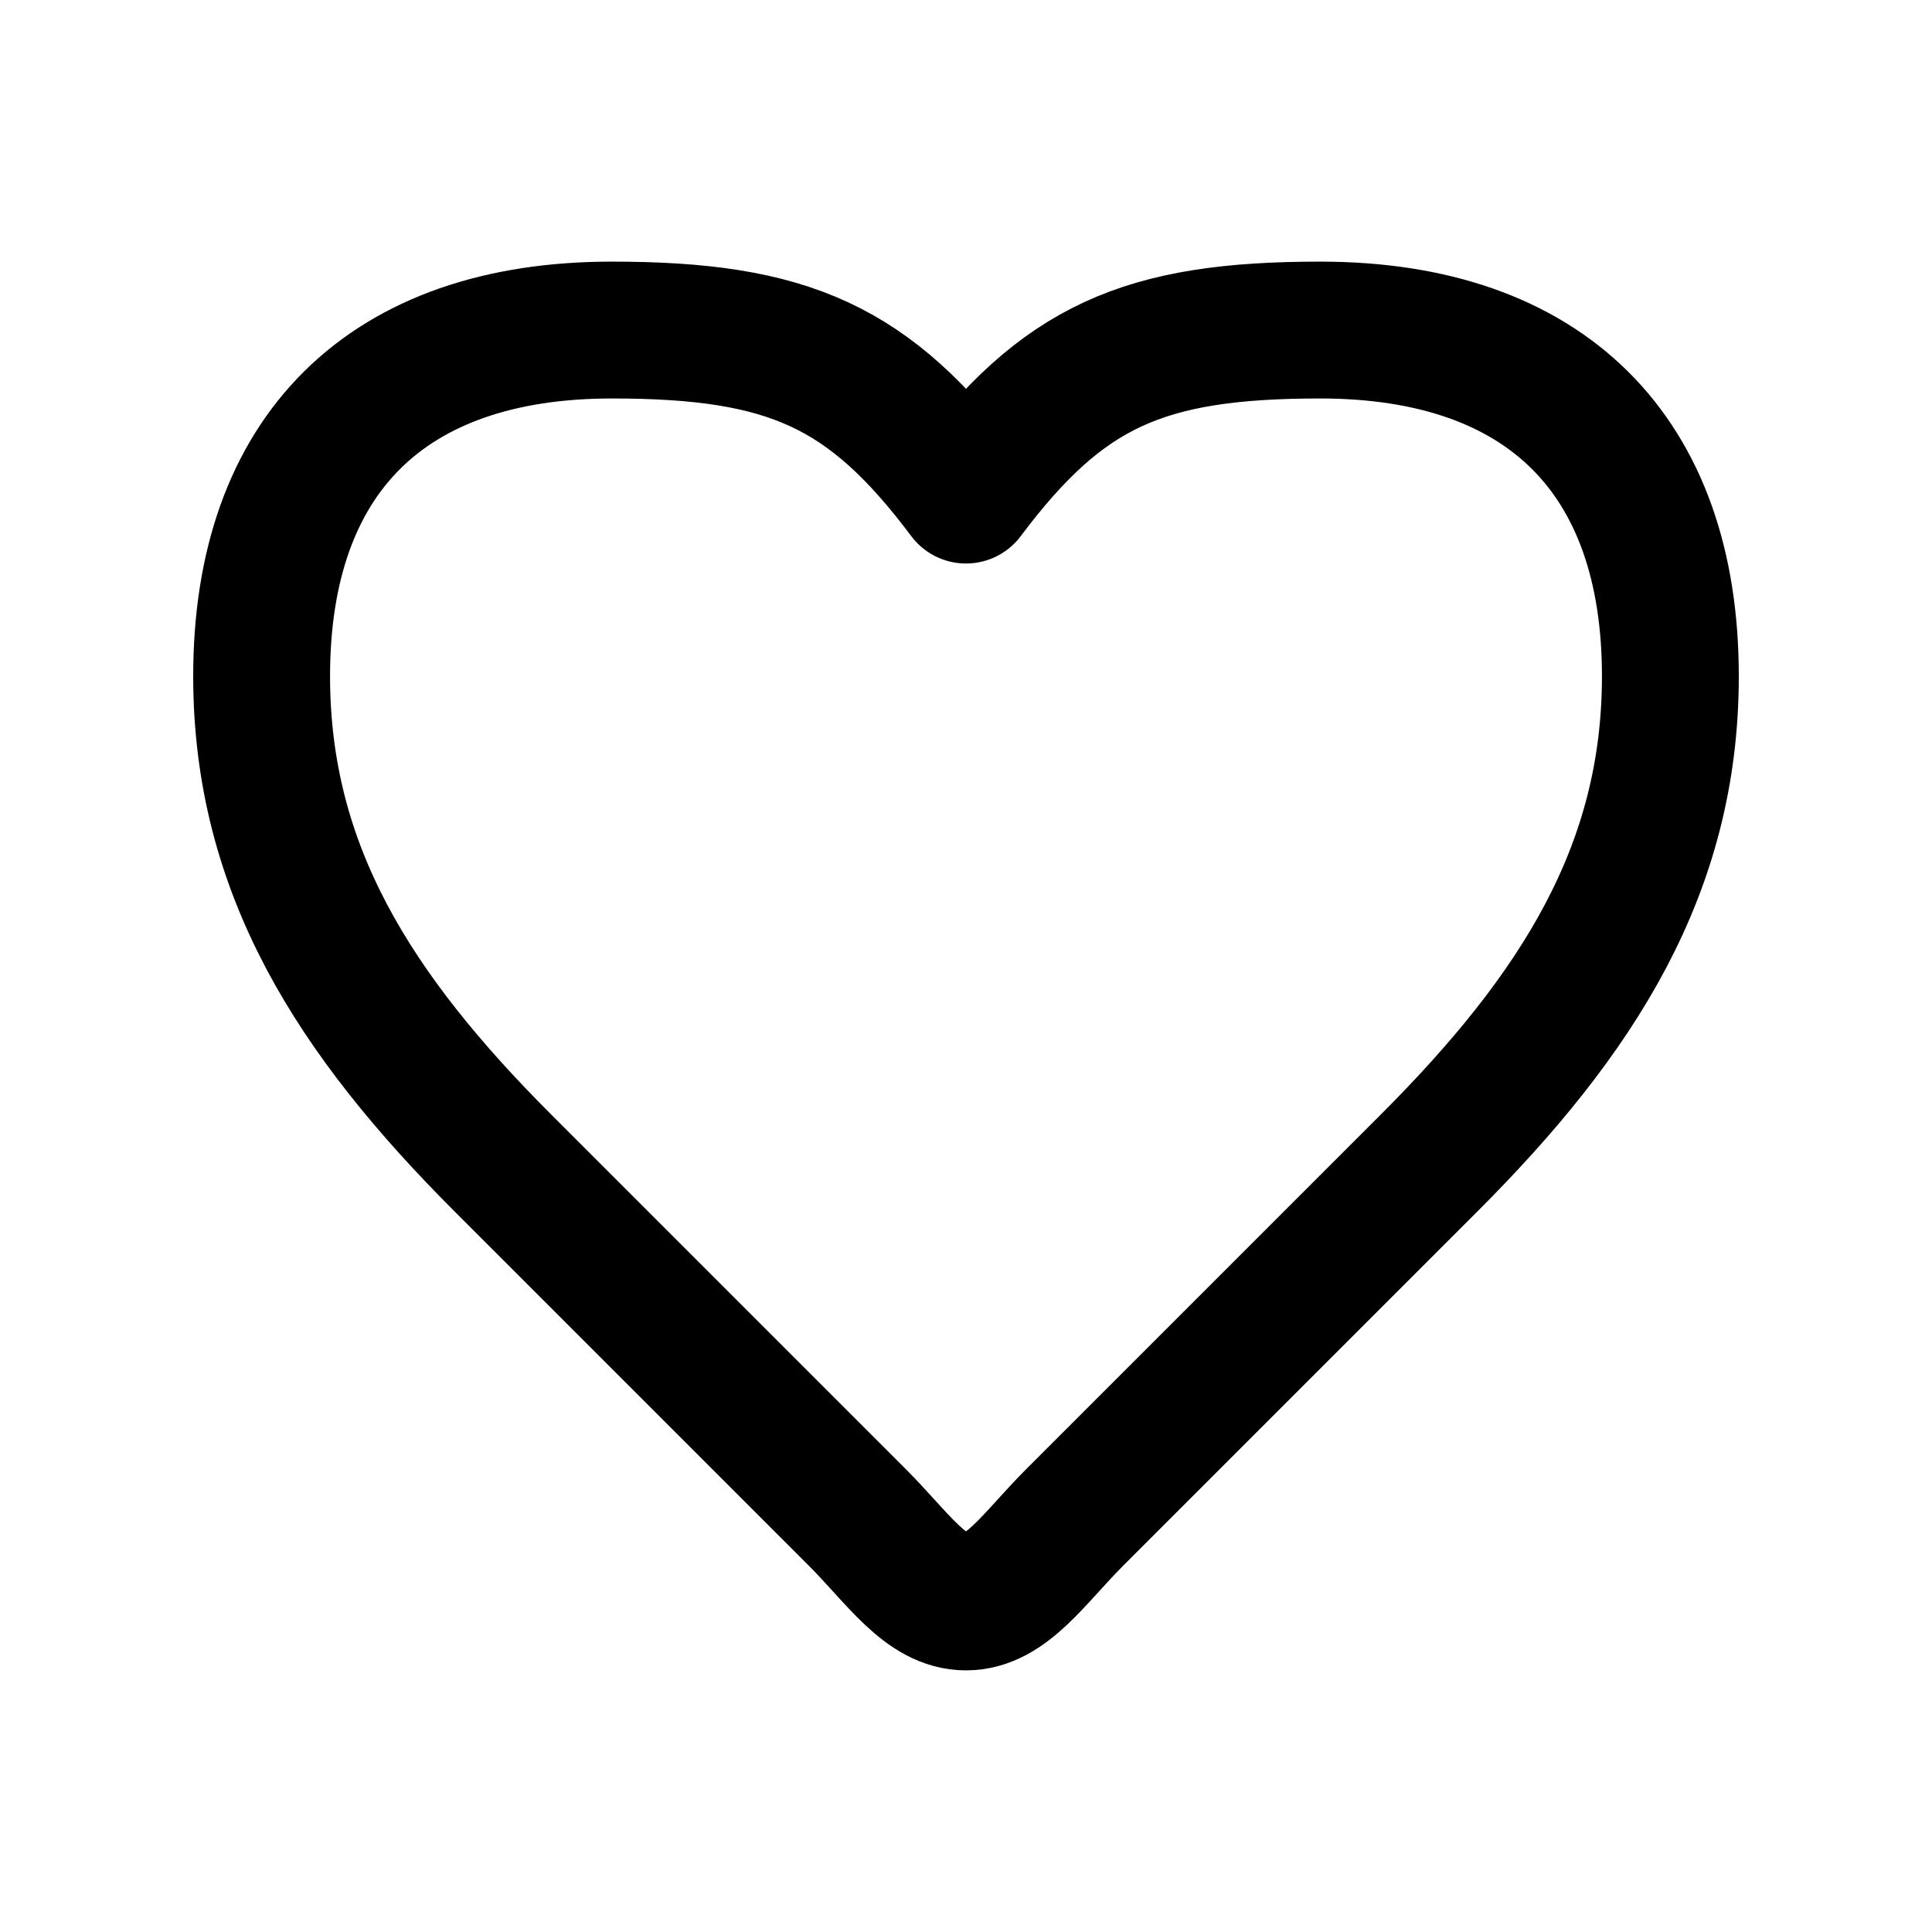
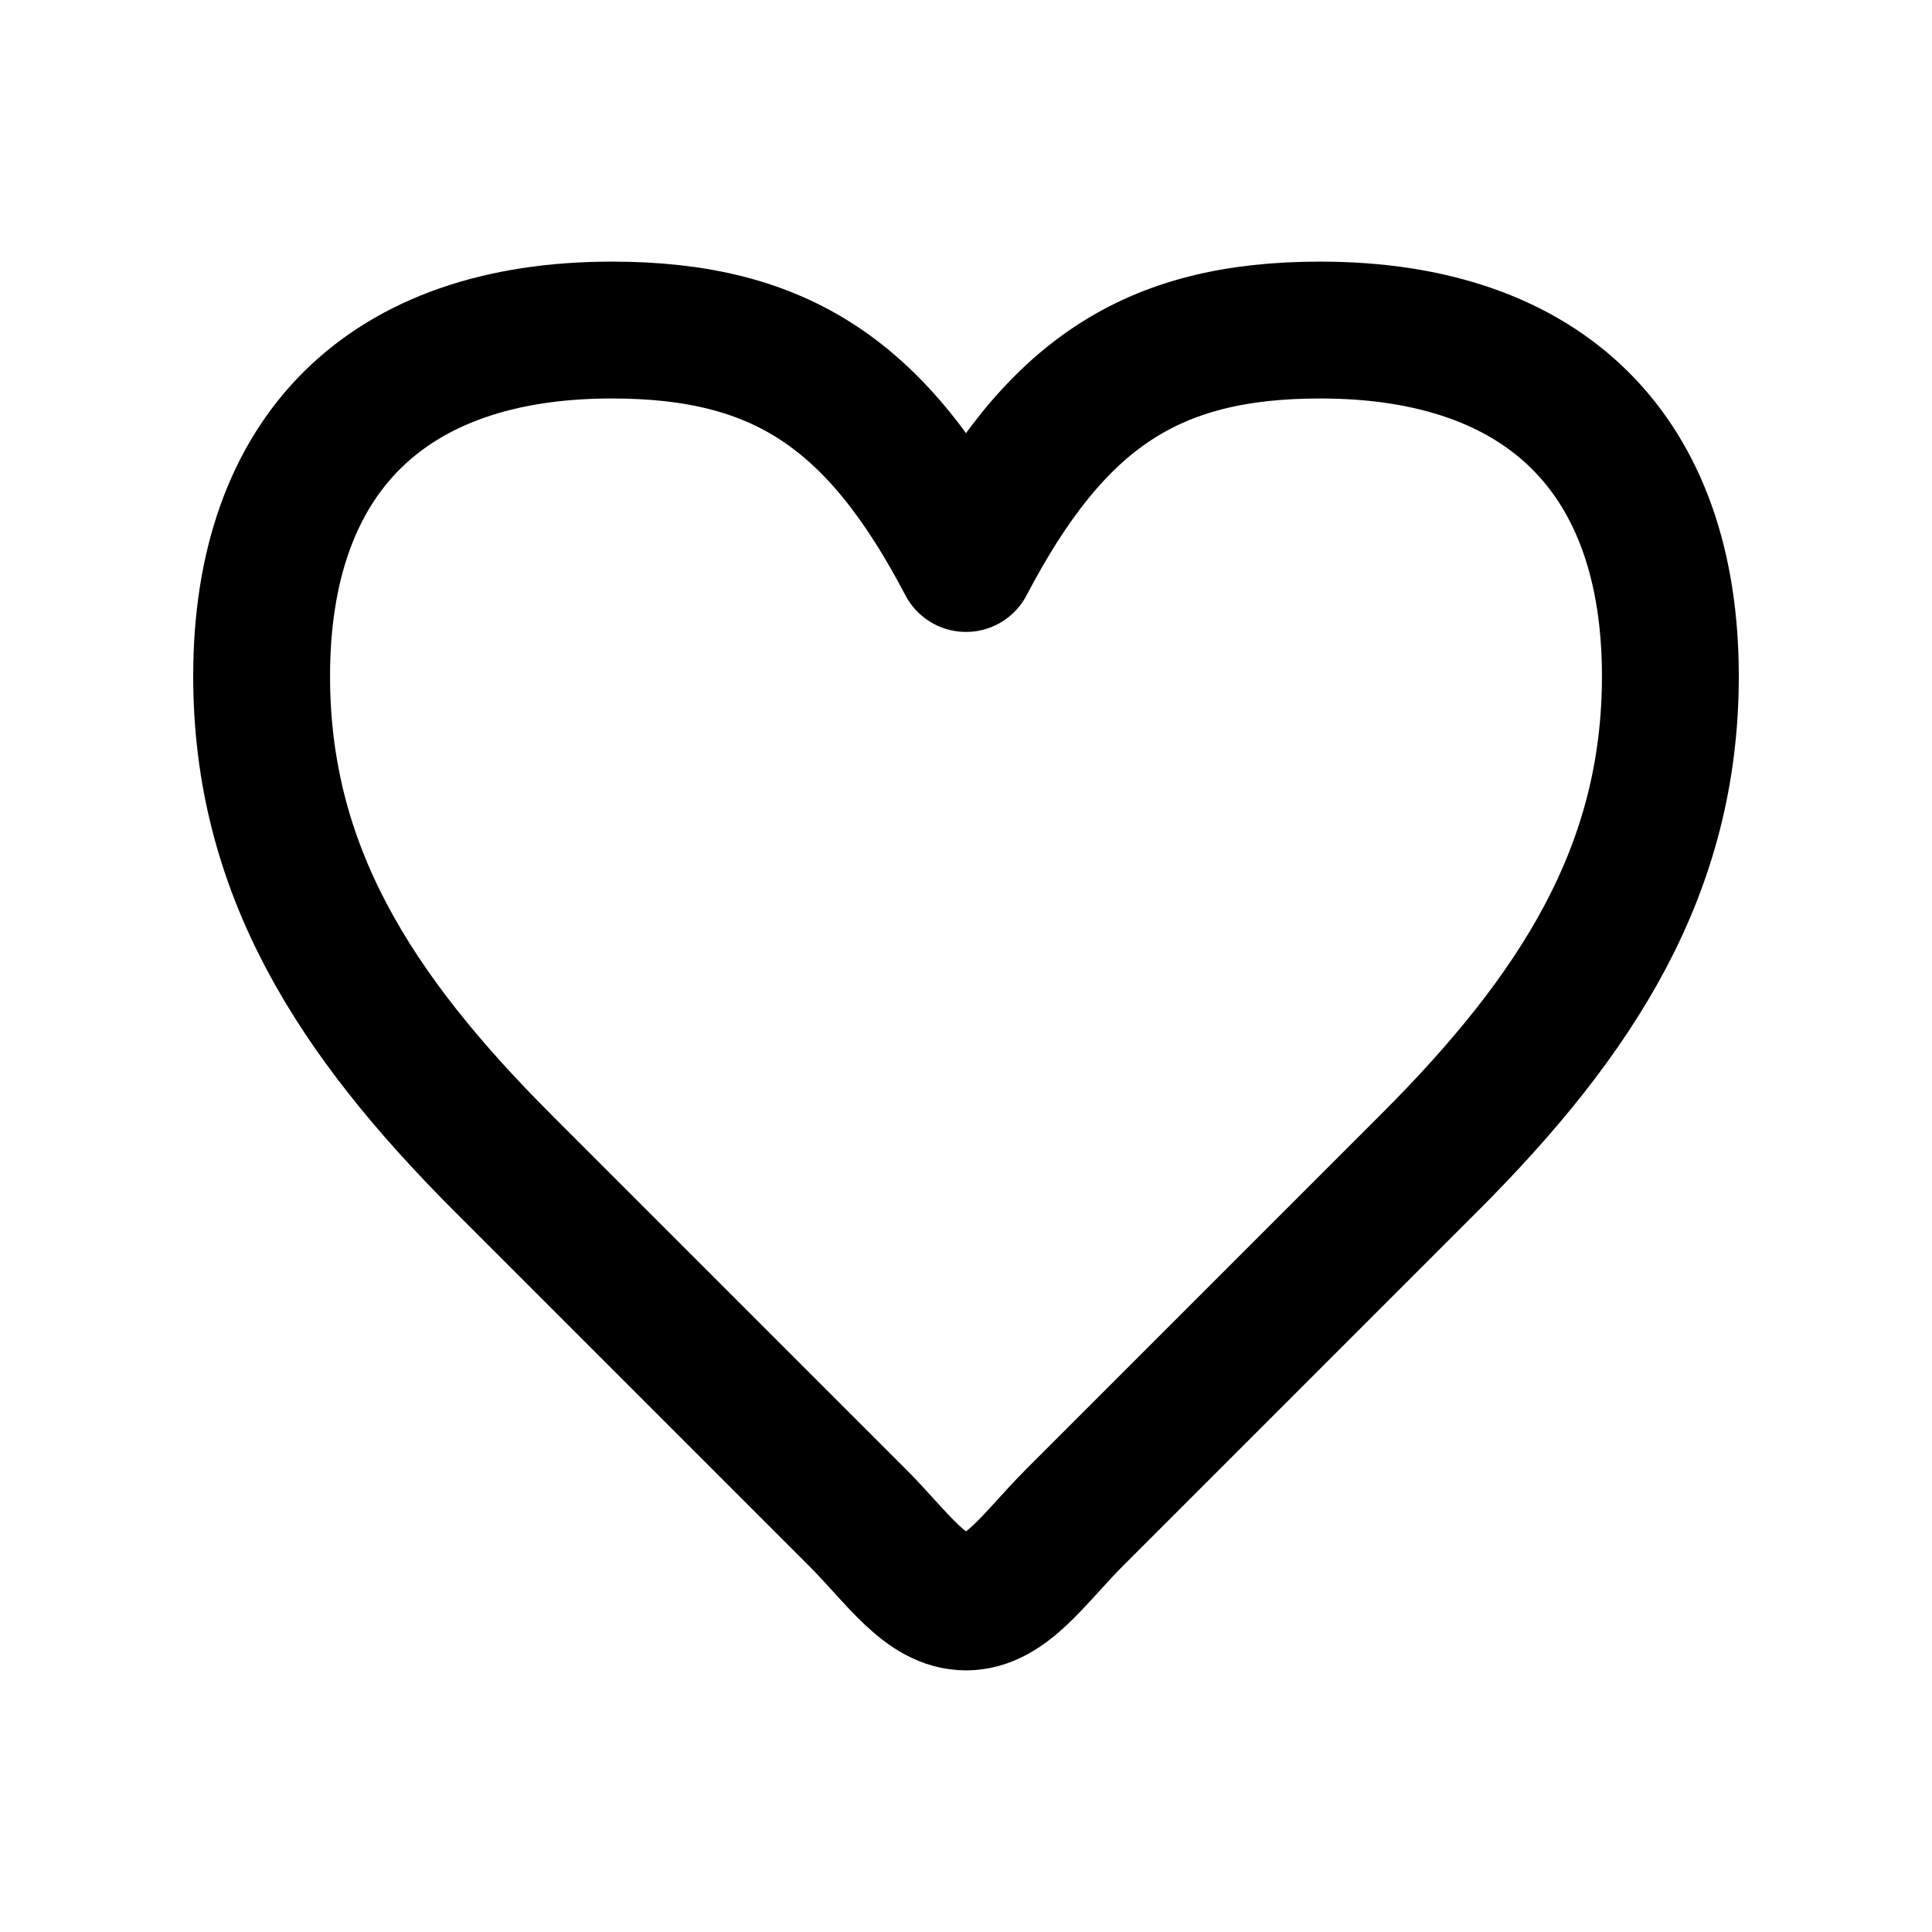
<svg xmlns="http://www.w3.org/2000/svg" viewBox="0 0 24 24" fill="none" stroke="currentColor" stroke-width="1.7" stroke-linecap="round" stroke-linejoin="round">
  <g data-part="body">
-     <path d="M12 6.15 C10.8 4.55 9.8 4.1 7.6 4.1 C4.8 4.1 3.25 5.65 3.25 8.4 C3.25 10.8 4.4 12.6 6.25 14.45 L10.65 18.85 C11.15 19.35 11.5 19.9 12 19.9 C12.5 19.9 12.85 19.35 13.35 18.85 L17.75 14.45 C19.6 12.6 20.75 10.8 20.75 8.4 C20.75 5.65 19.2 4.1 16.4 4.1 C14.2 4.1 13.2 4.55 12 6.15 Z" />
+     <path d="M12 7 C10.9 4.9 9.7 4.1 7.6 4.1 C4.8 4.1 3.25 5.65 3.25 8.4 C3.25 10.8 4.4 12.6 6.25 14.45 L10.65 18.85 C11.15 19.35 11.5 19.9 12 19.9 C12.5 19.9 12.85 19.35 13.35 18.85 L17.75 14.45 C19.6 12.6 20.75 10.8 20.75 8.4 C20.75 5.65 19.2 4.1 16.4 4.1 C14.3 4.1 13.1 4.9 12 7 Z" />
  </g>
</svg>
